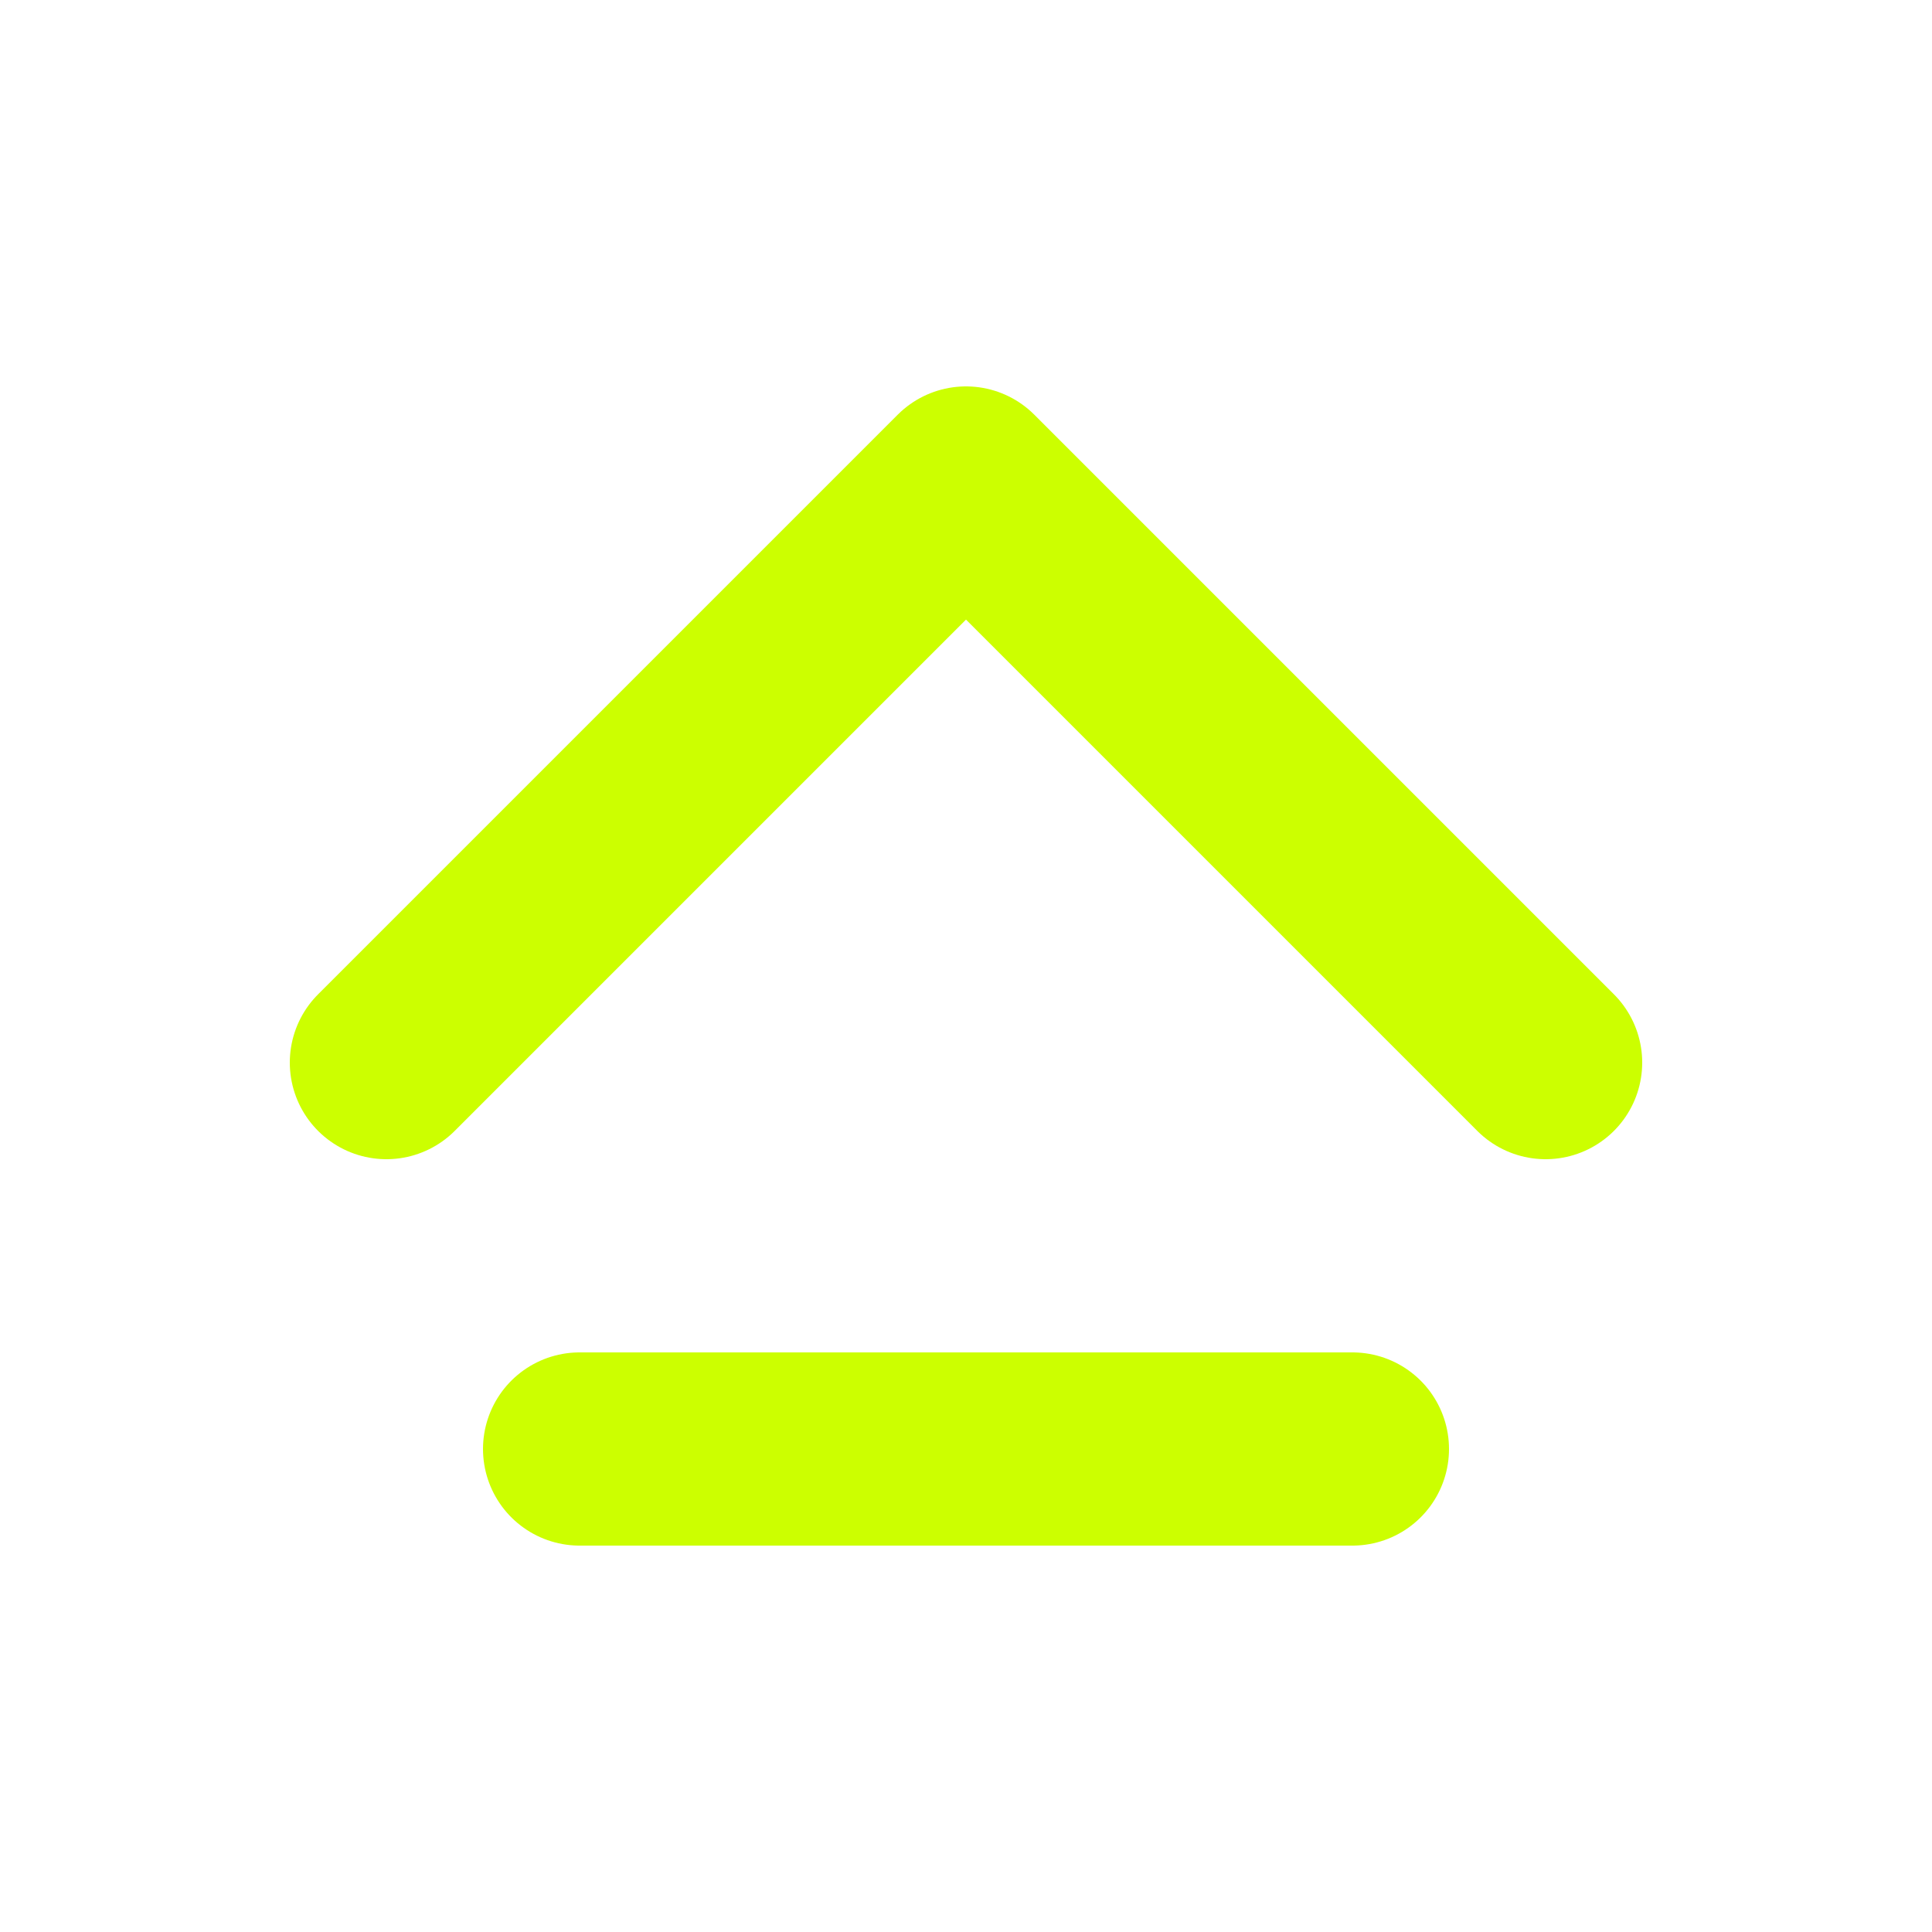
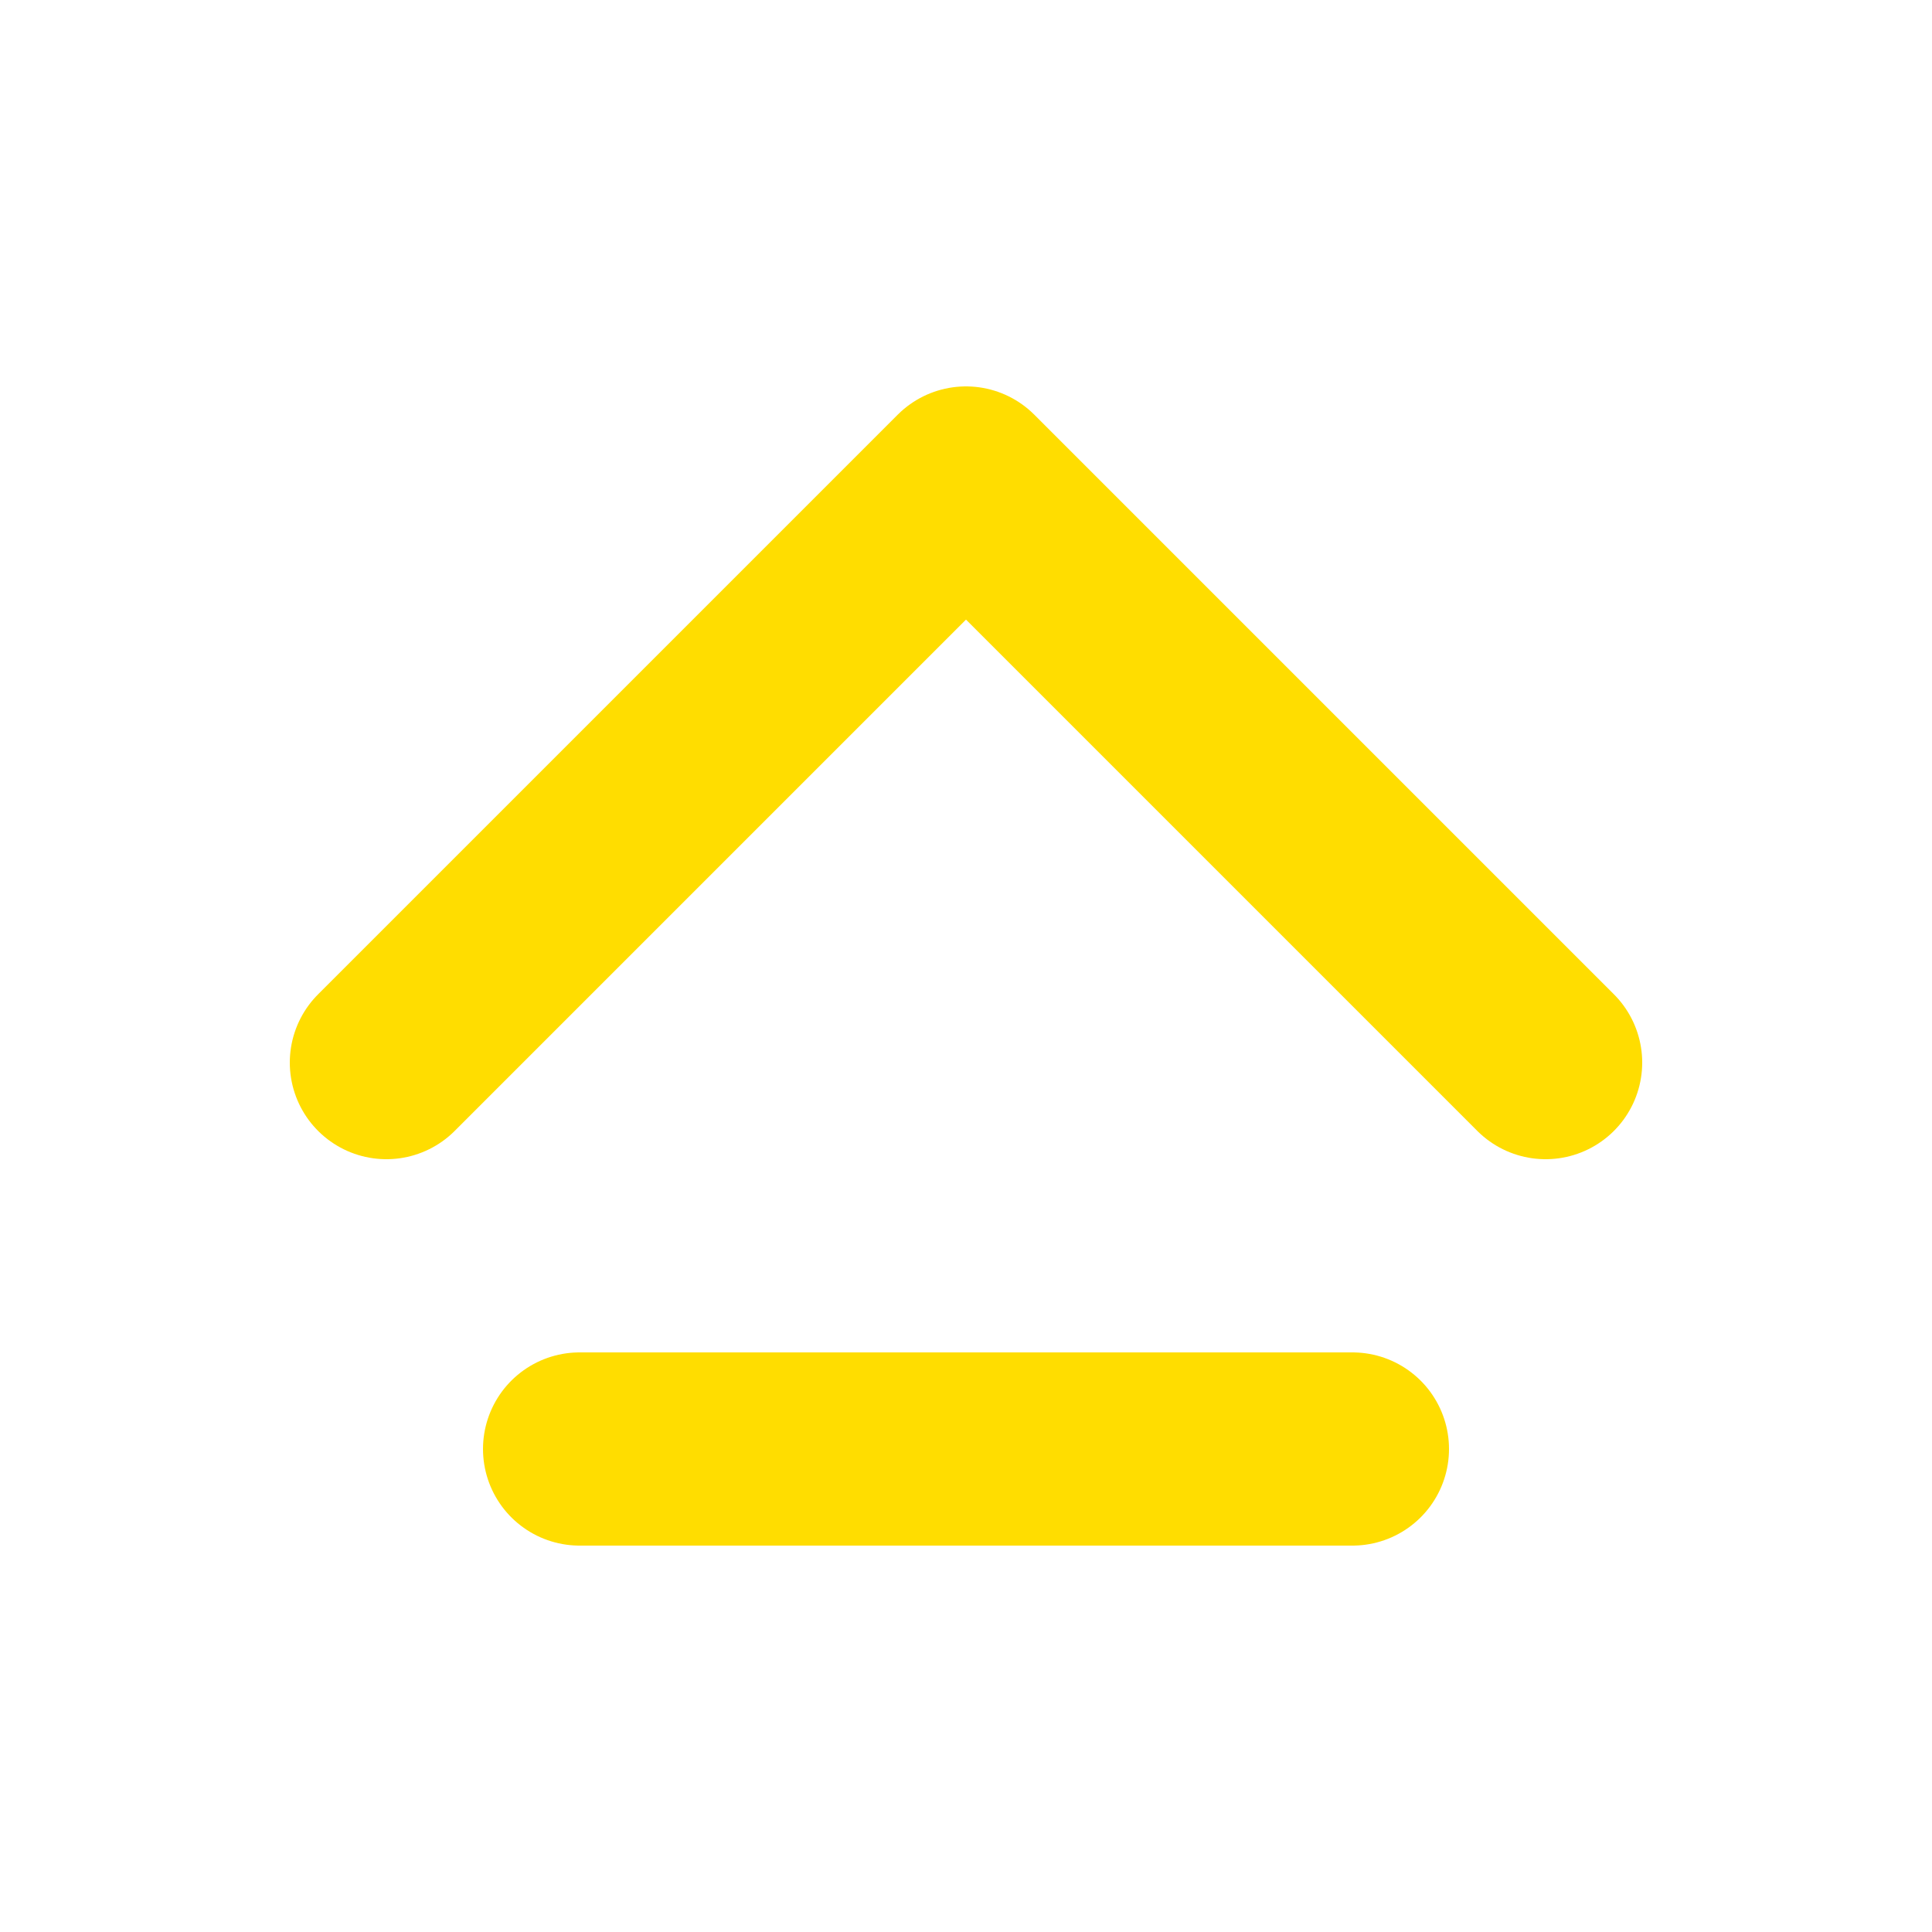
<svg xmlns="http://www.w3.org/2000/svg" viewBox="0 0 100 100">
-   <path d="M 20 55 L 50 25 L 80 55" fill="none" stroke="#ccff00" stroke-width="10" stroke-linecap="round" stroke-linejoin="round" />
-   <path d="M 30 75 L 70 75" fill="none" stroke="#ccff00" stroke-width="10" stroke-linecap="round" stroke-linejoin="round" />
+   <path d="M 20 55 L 50 25 L 80 55" fill="none" stroke="#FFDD00" stroke-width="10" stroke-linecap="round" stroke-linejoin="round" />
+   <path d="M 30 75 L 70 75" fill="none" stroke="#FFDD00" stroke-width="10" stroke-linecap="round" stroke-linejoin="round" />
</svg>
